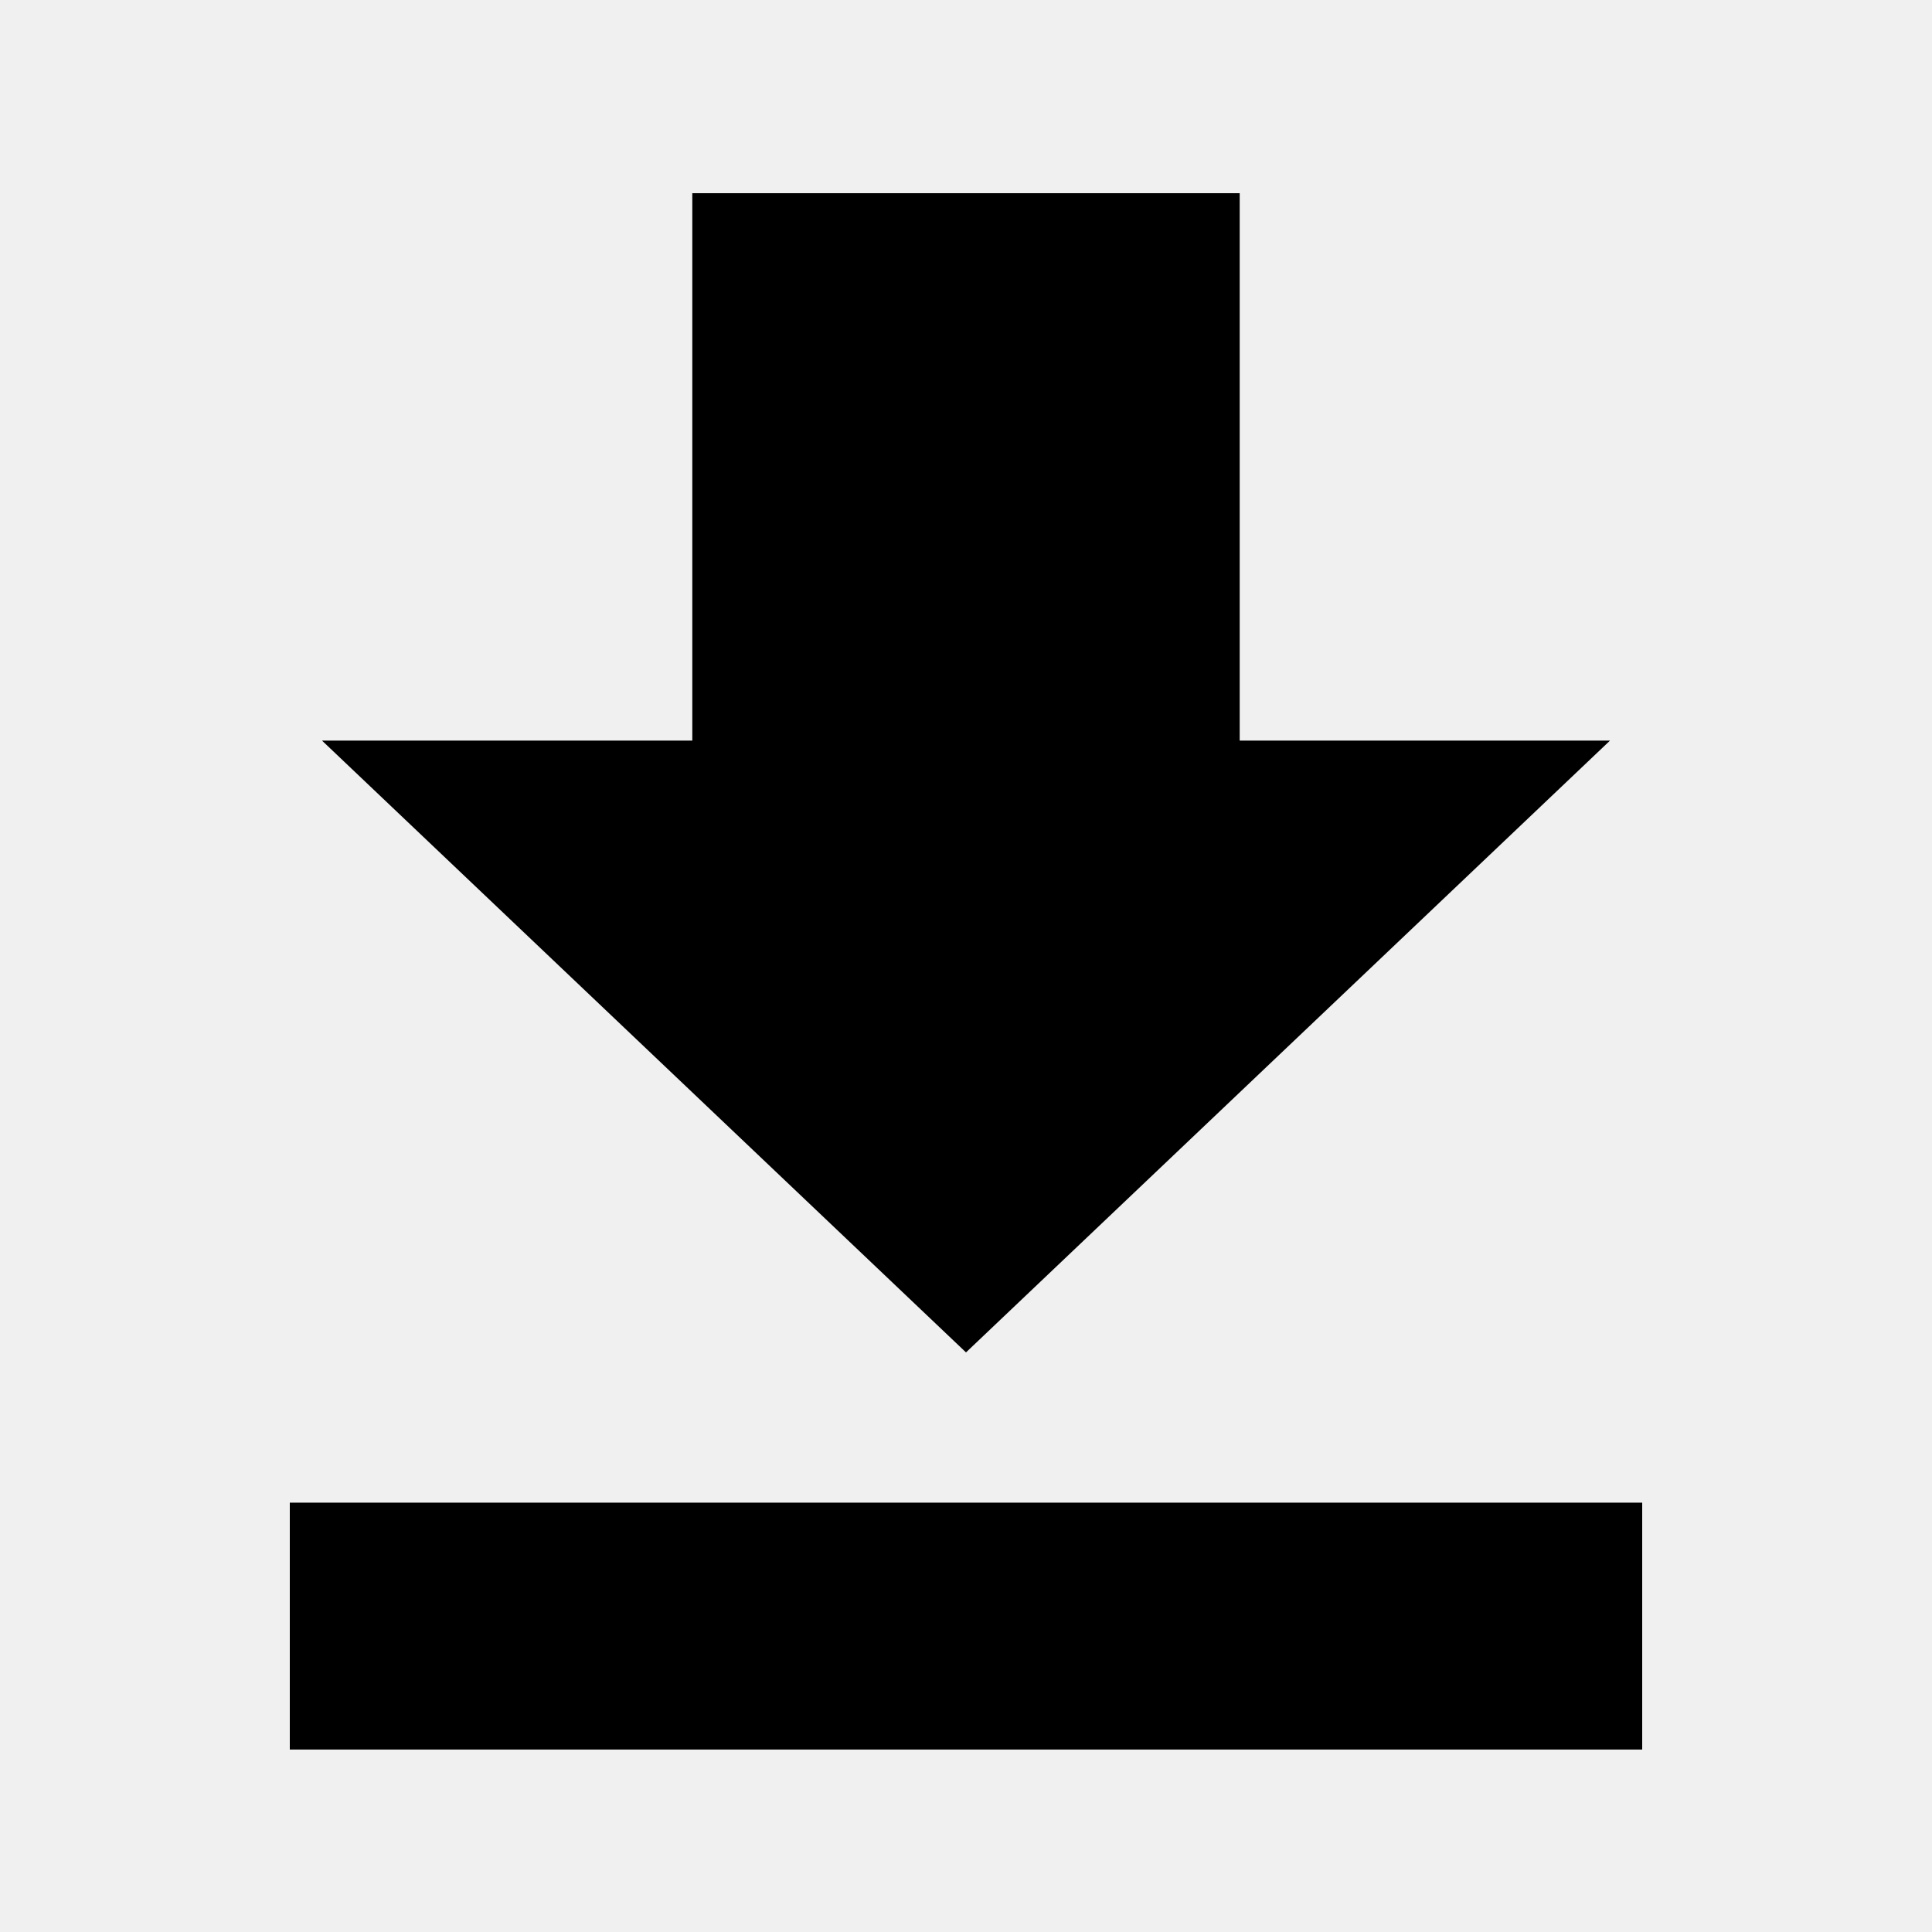
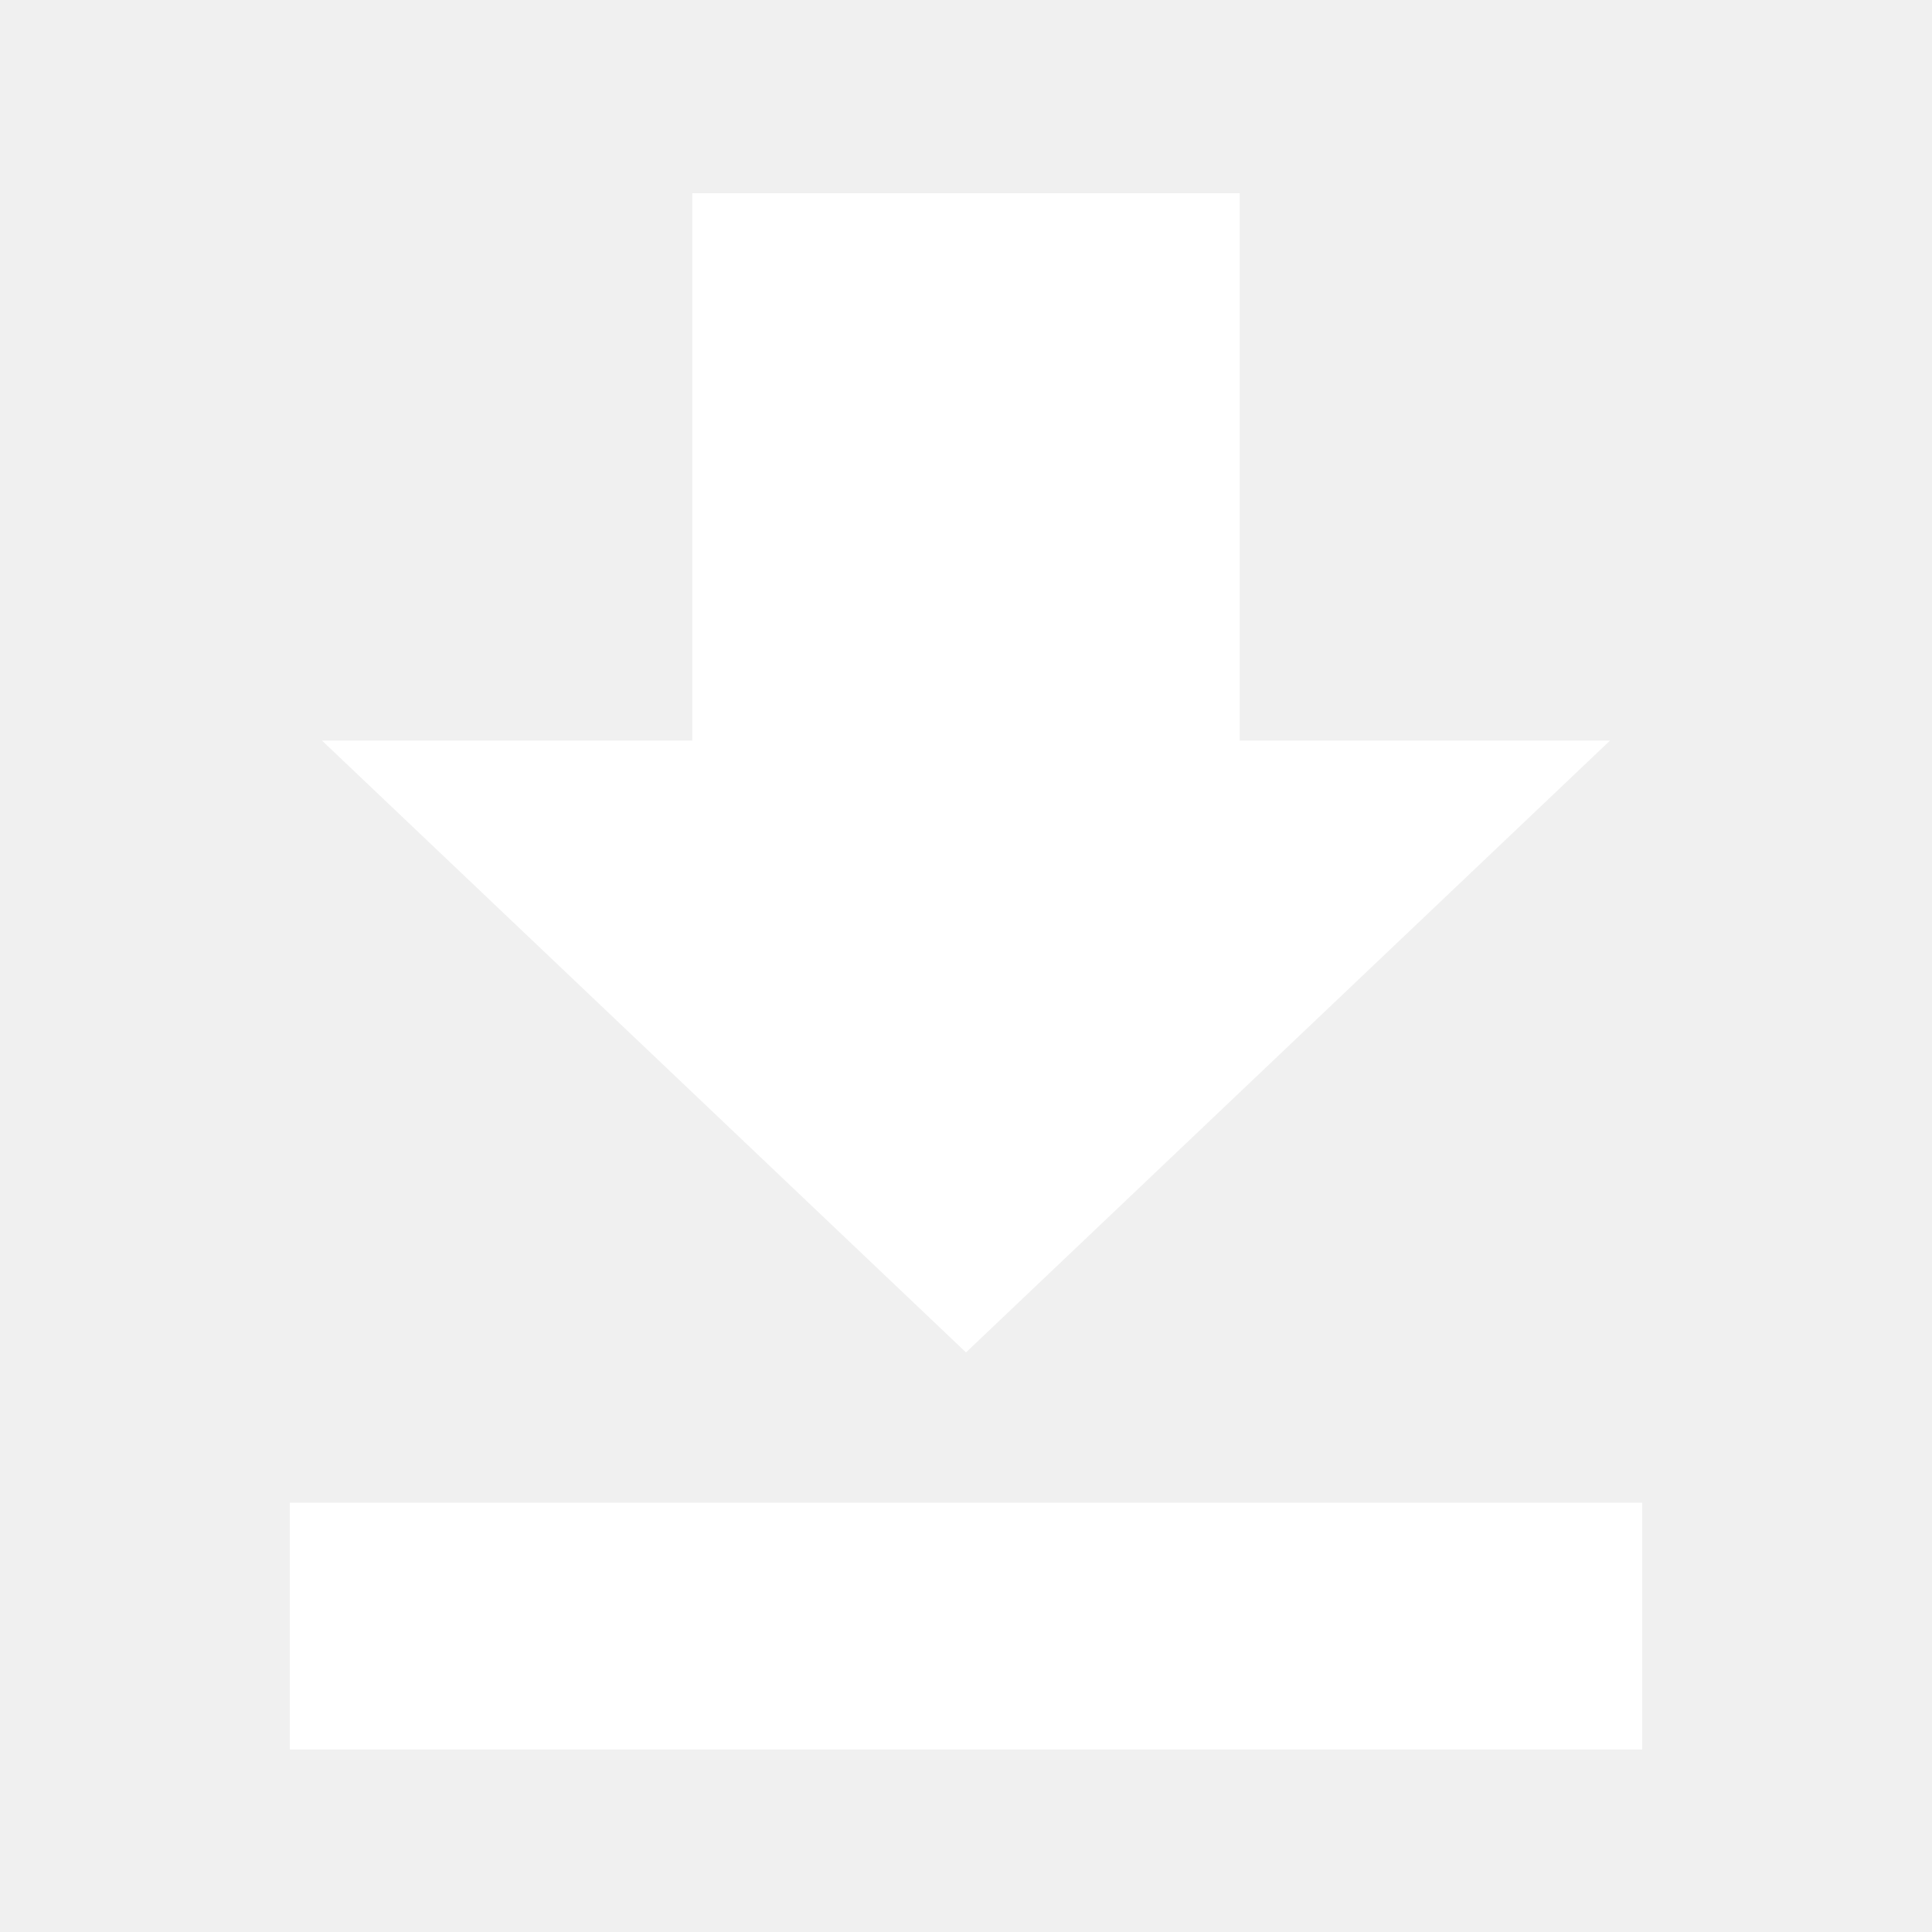
- <svg xmlns="http://www.w3.org/2000/svg" xmlns:xlink="http://www.w3.org/1999/xlink" version="1.1" x="0px" y="0px" viewBox="0 0 360 360" enable-background="new 0 0 360 360" xml:space="preserve">
-   <g id="Delete">
+ <svg xmlns="http://www.w3.org/2000/svg" version="1.1" x="0px" y="0px" viewBox="0 0 360 360" enable-background="new 0 0 360 360" xml:space="preserve">
+   <g id="Delete" fill="#ffffff">
    <g>
      <rect x="54" y="280" width="252" height="46" />
    </g>
    <polygon points="231,138 231,36 129,36 129,138 60,138 180,252 300,138  " />
  </g>
-   <g id="Layer_3" display="none">
- </g>
-   <g id="Boxes" display="none">
-     <rect display="inline" fill="none" stroke="#231F20" stroke-width="0.5" stroke-miterlimit="10" width="360" height="360" />
-   </g>
-   <g id="DRAFT" display="none">
-     <g display="inline">
-       <defs>
-         <circle id="SVGID_9_" cx="-966" cy="-366.1" r="156" />
-       </defs>
-       <clipPath id="SVGID_2_">
-         <use xlink:href="#SVGID_9_" overflow="visible" />
-       </clipPath>
-       <g clip-path="url(#SVGID_2_)">
-         <defs>
-           <rect id="SVGID_11_" x="-8984.4" y="-10159.5" width="9984" height="34915.5" />
-         </defs>
-         <clipPath id="SVGID_4_">
-           <use xlink:href="#SVGID_11_" overflow="visible" />
-         </clipPath>
-       </g>
-     </g>
-     <g display="inline">
-       <g>
-         <defs>
-           <circle id="SVGID_13_" cx="-1028.4" cy="-362.7" r="20.8" />
-         </defs>
-         <clipPath id="SVGID_6_">
-           <use xlink:href="#SVGID_13_" overflow="visible" />
-         </clipPath>
-         <g clip-path="url(#SVGID_6_)">
-           <defs>
-             <rect id="SVGID_15_" x="-8987.9" y="-10159.5" width="9984" height="34915.5" />
-           </defs>
-           <clipPath id="SVGID_8_">
-             <use xlink:href="#SVGID_15_" overflow="visible" />
-           </clipPath>
-         </g>
-       </g>
-       <g>
-         <defs>
-           <circle id="SVGID_17_" cx="-966" cy="-362.7" r="20.8" />
-         </defs>
-         <clipPath id="SVGID_10_">
-           <use xlink:href="#SVGID_17_" overflow="visible" />
-         </clipPath>
-         <g clip-path="url(#SVGID_10_)">
-           <defs>
-             <rect id="SVGID_19_" x="-8987.9" y="-10159.5" width="9984" height="34915.5" />
-           </defs>
-           <clipPath id="SVGID_12_">
-             <use xlink:href="#SVGID_19_" overflow="visible" />
-           </clipPath>
-         </g>
-       </g>
-       <g>
-         <defs>
-           <circle id="SVGID_21_" cx="-903.6" cy="-362.7" r="20.8" />
-         </defs>
-         <clipPath id="SVGID_14_">
-           <use xlink:href="#SVGID_21_" overflow="visible" />
-         </clipPath>
-         <g clip-path="url(#SVGID_14_)">
-           <defs>
-             <rect id="SVGID_23_" x="-8987.9" y="-10159.5" width="9984" height="34915.5" />
-           </defs>
-           <clipPath id="SVGID_16_">
-             <use xlink:href="#SVGID_23_" overflow="visible" />
-           </clipPath>
-         </g>
-       </g>
-     </g>
-   </g>
</svg>
